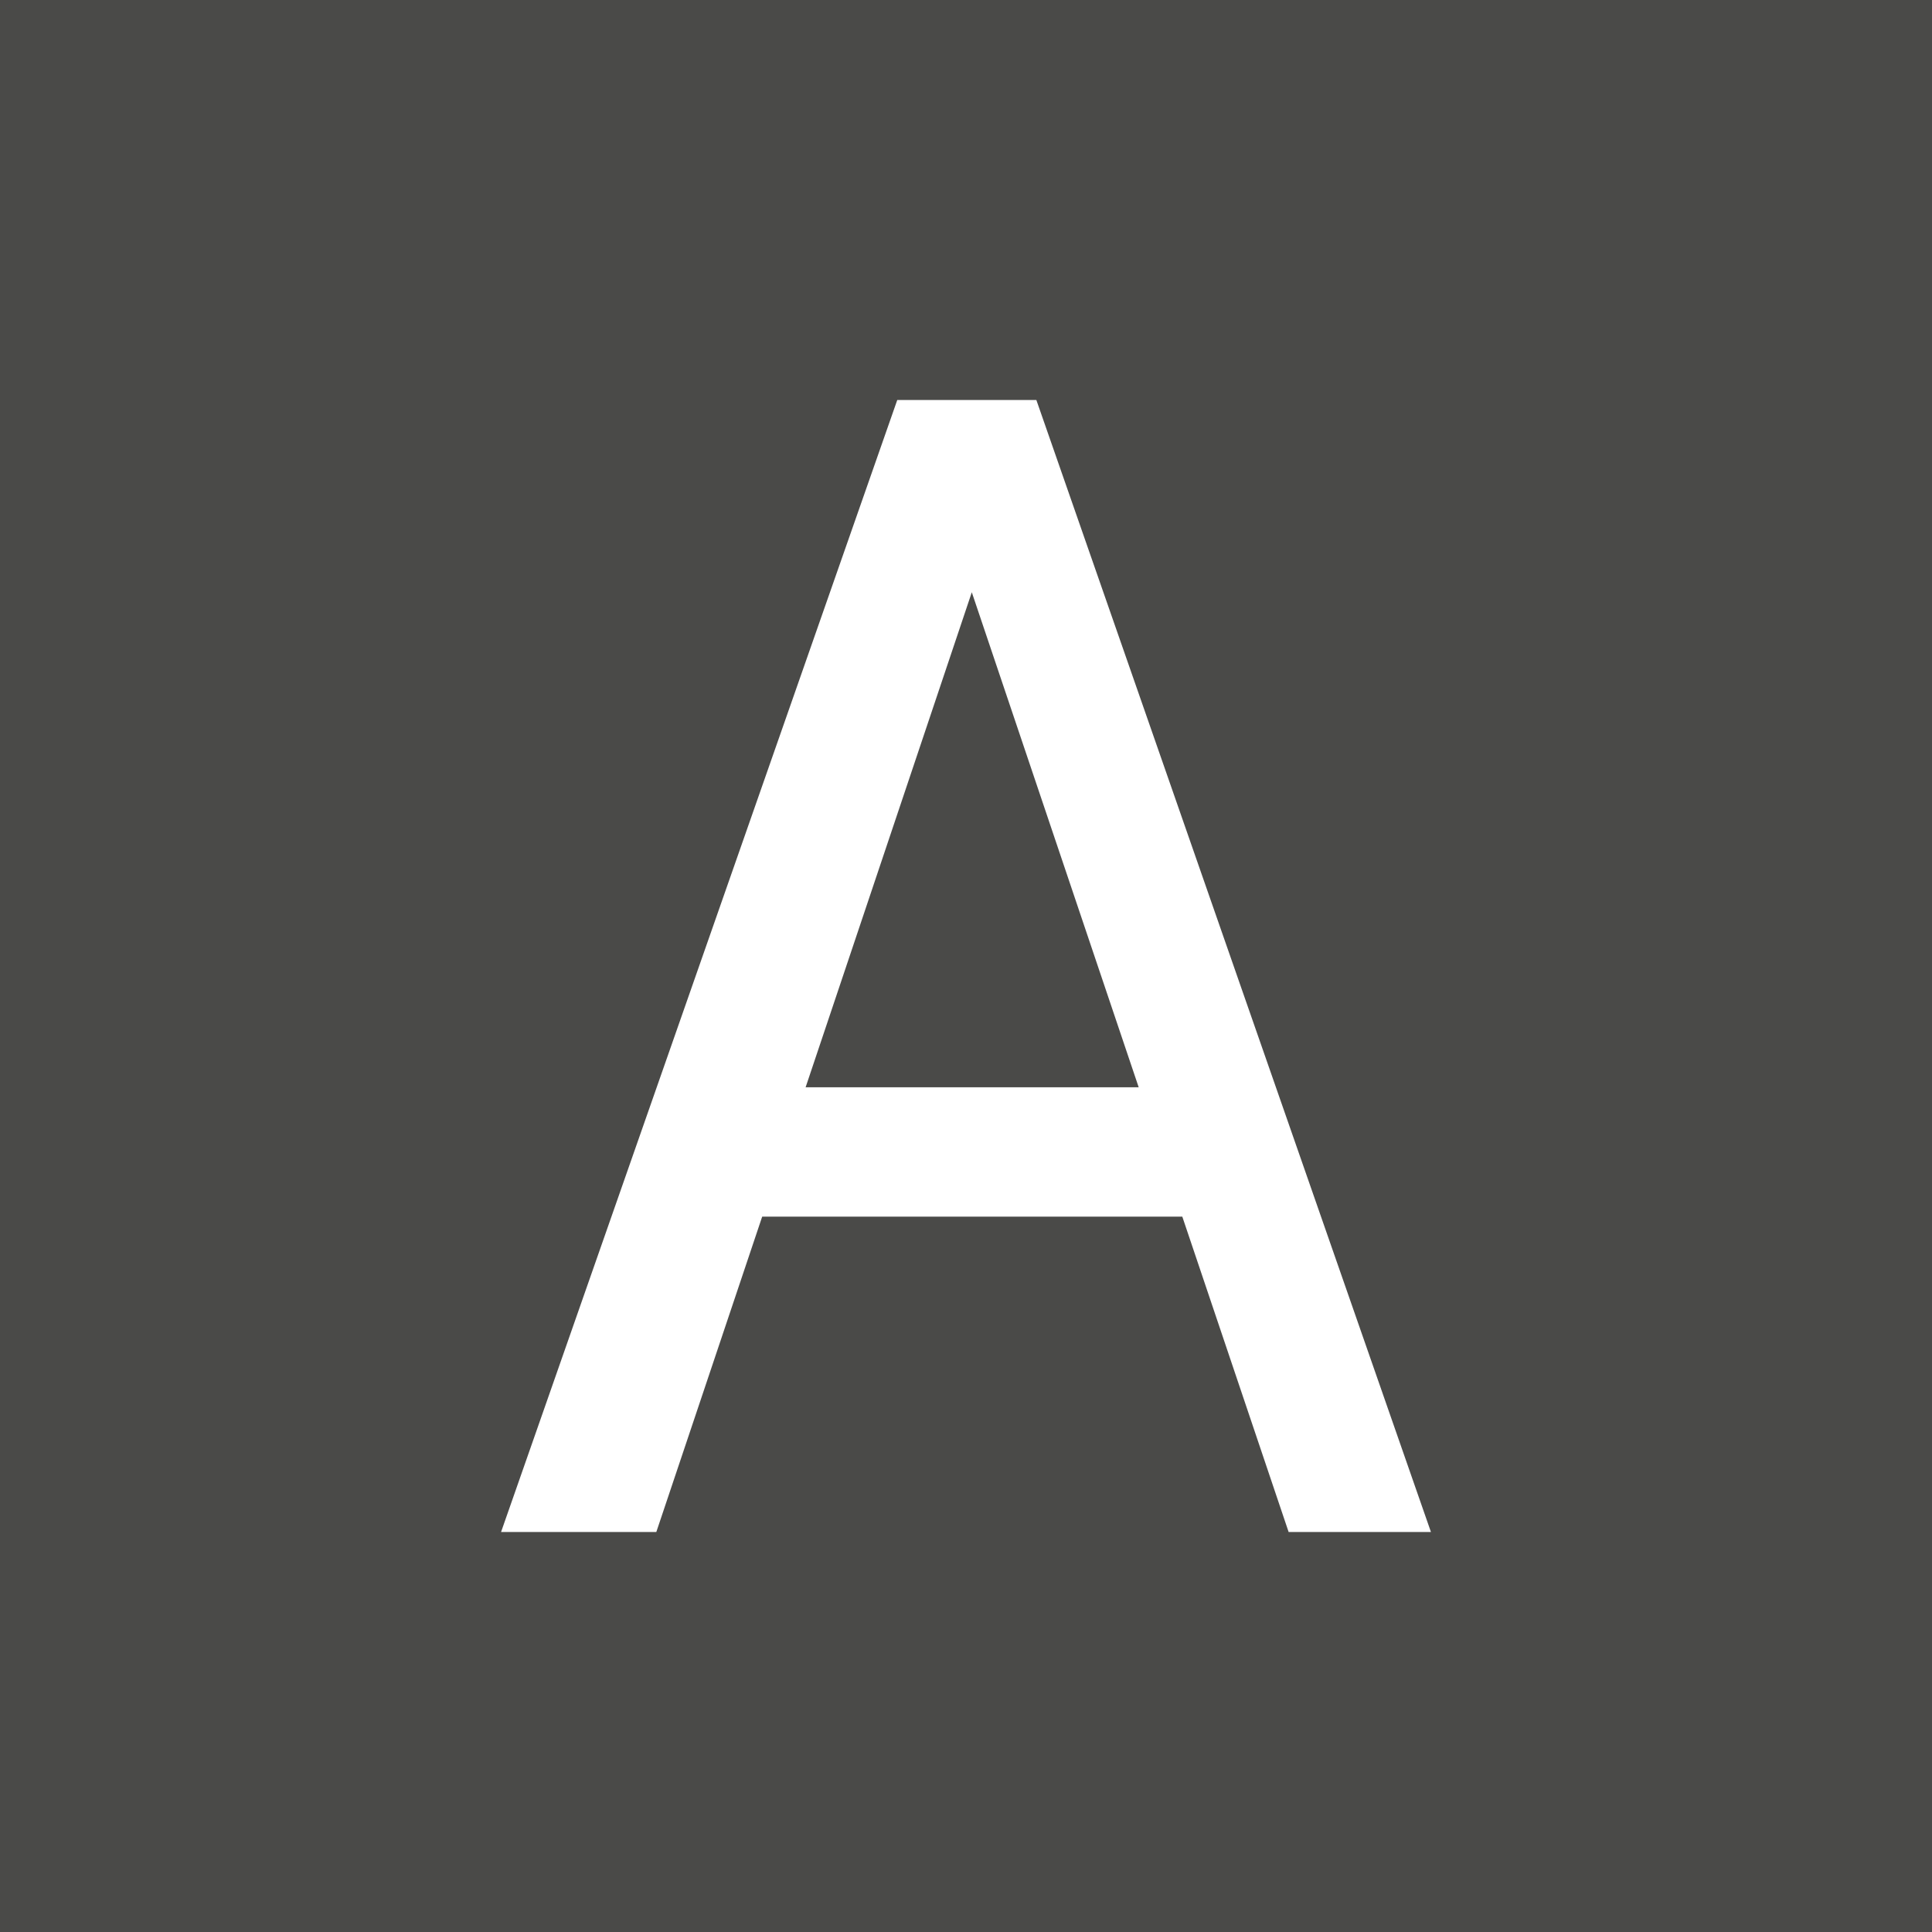
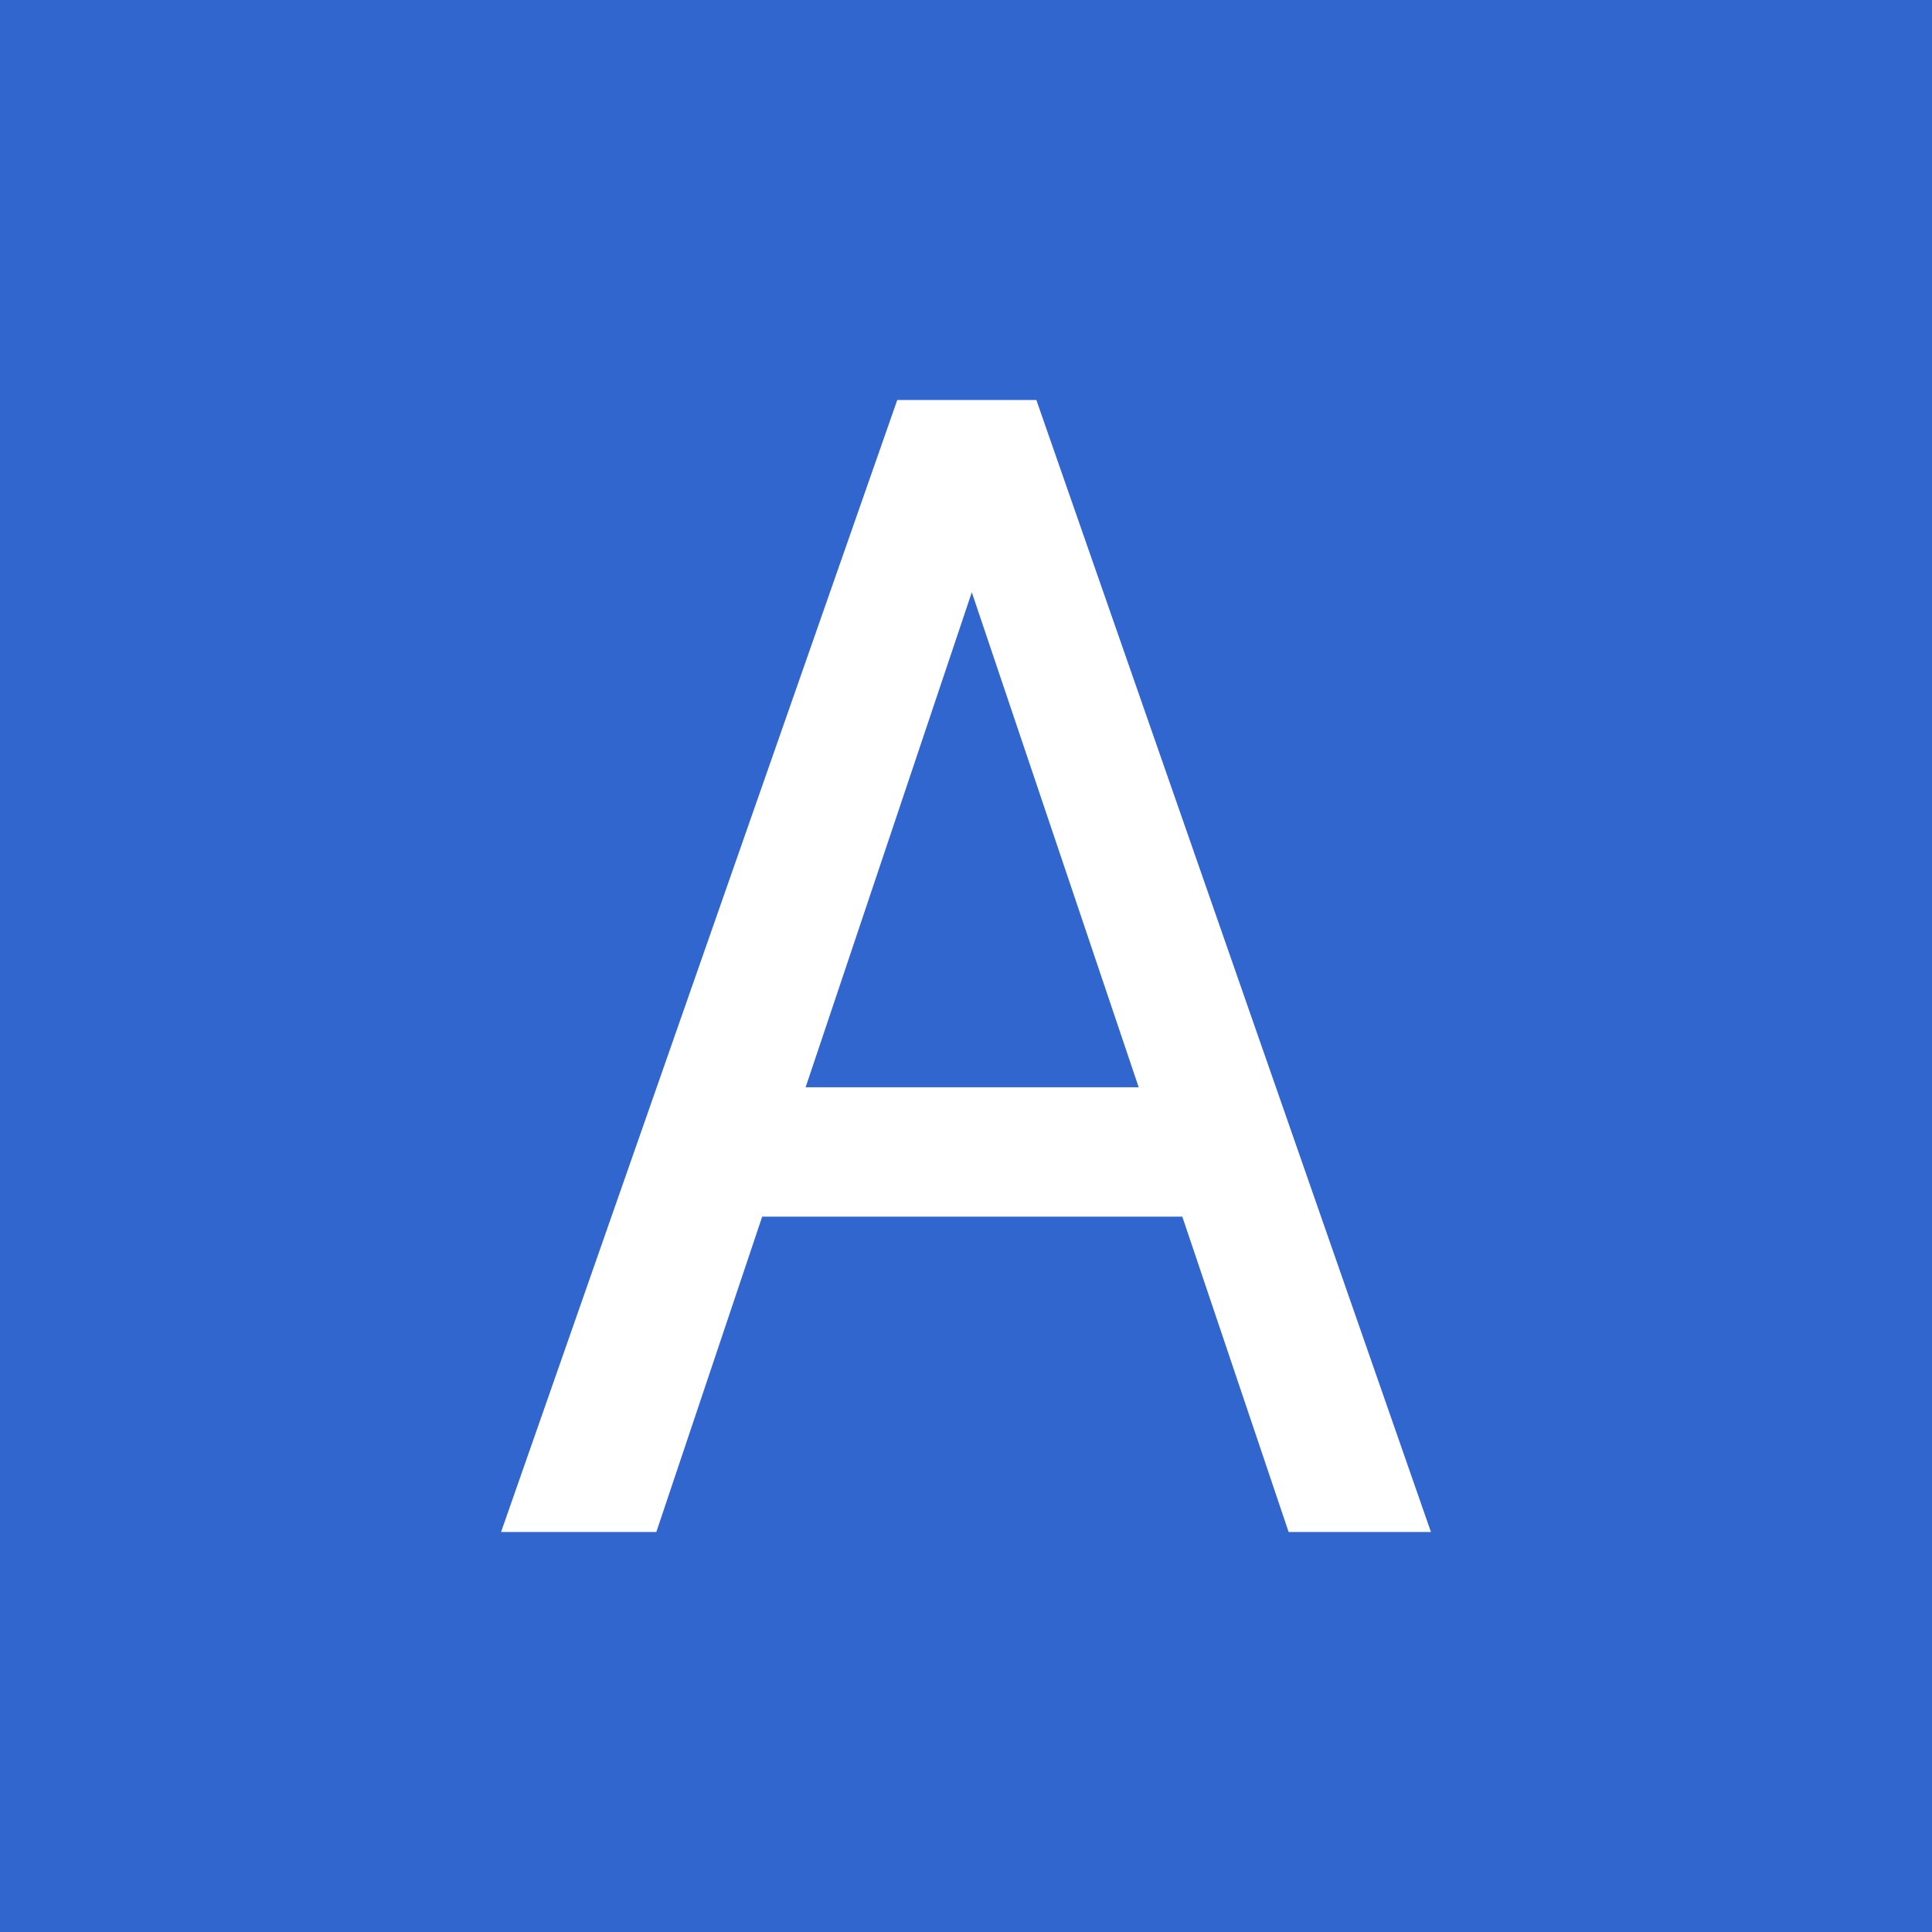
<svg xmlns="http://www.w3.org/2000/svg" viewBox="0 0 512 512">
-   <rect width="512" height="512" fill="#4a4a48" />
+   <rect width="512" height="512" fill="#3266cf" />
  <path fill="#ffffff" d="M132.786 406.0 237.786 106.0H274.643L173.929 406.0ZM186.786 322.429V288.143H324.357V322.429ZM341.5 406.0 240.357 106.0H274.643L379.214 406.0Z" />
</svg>
